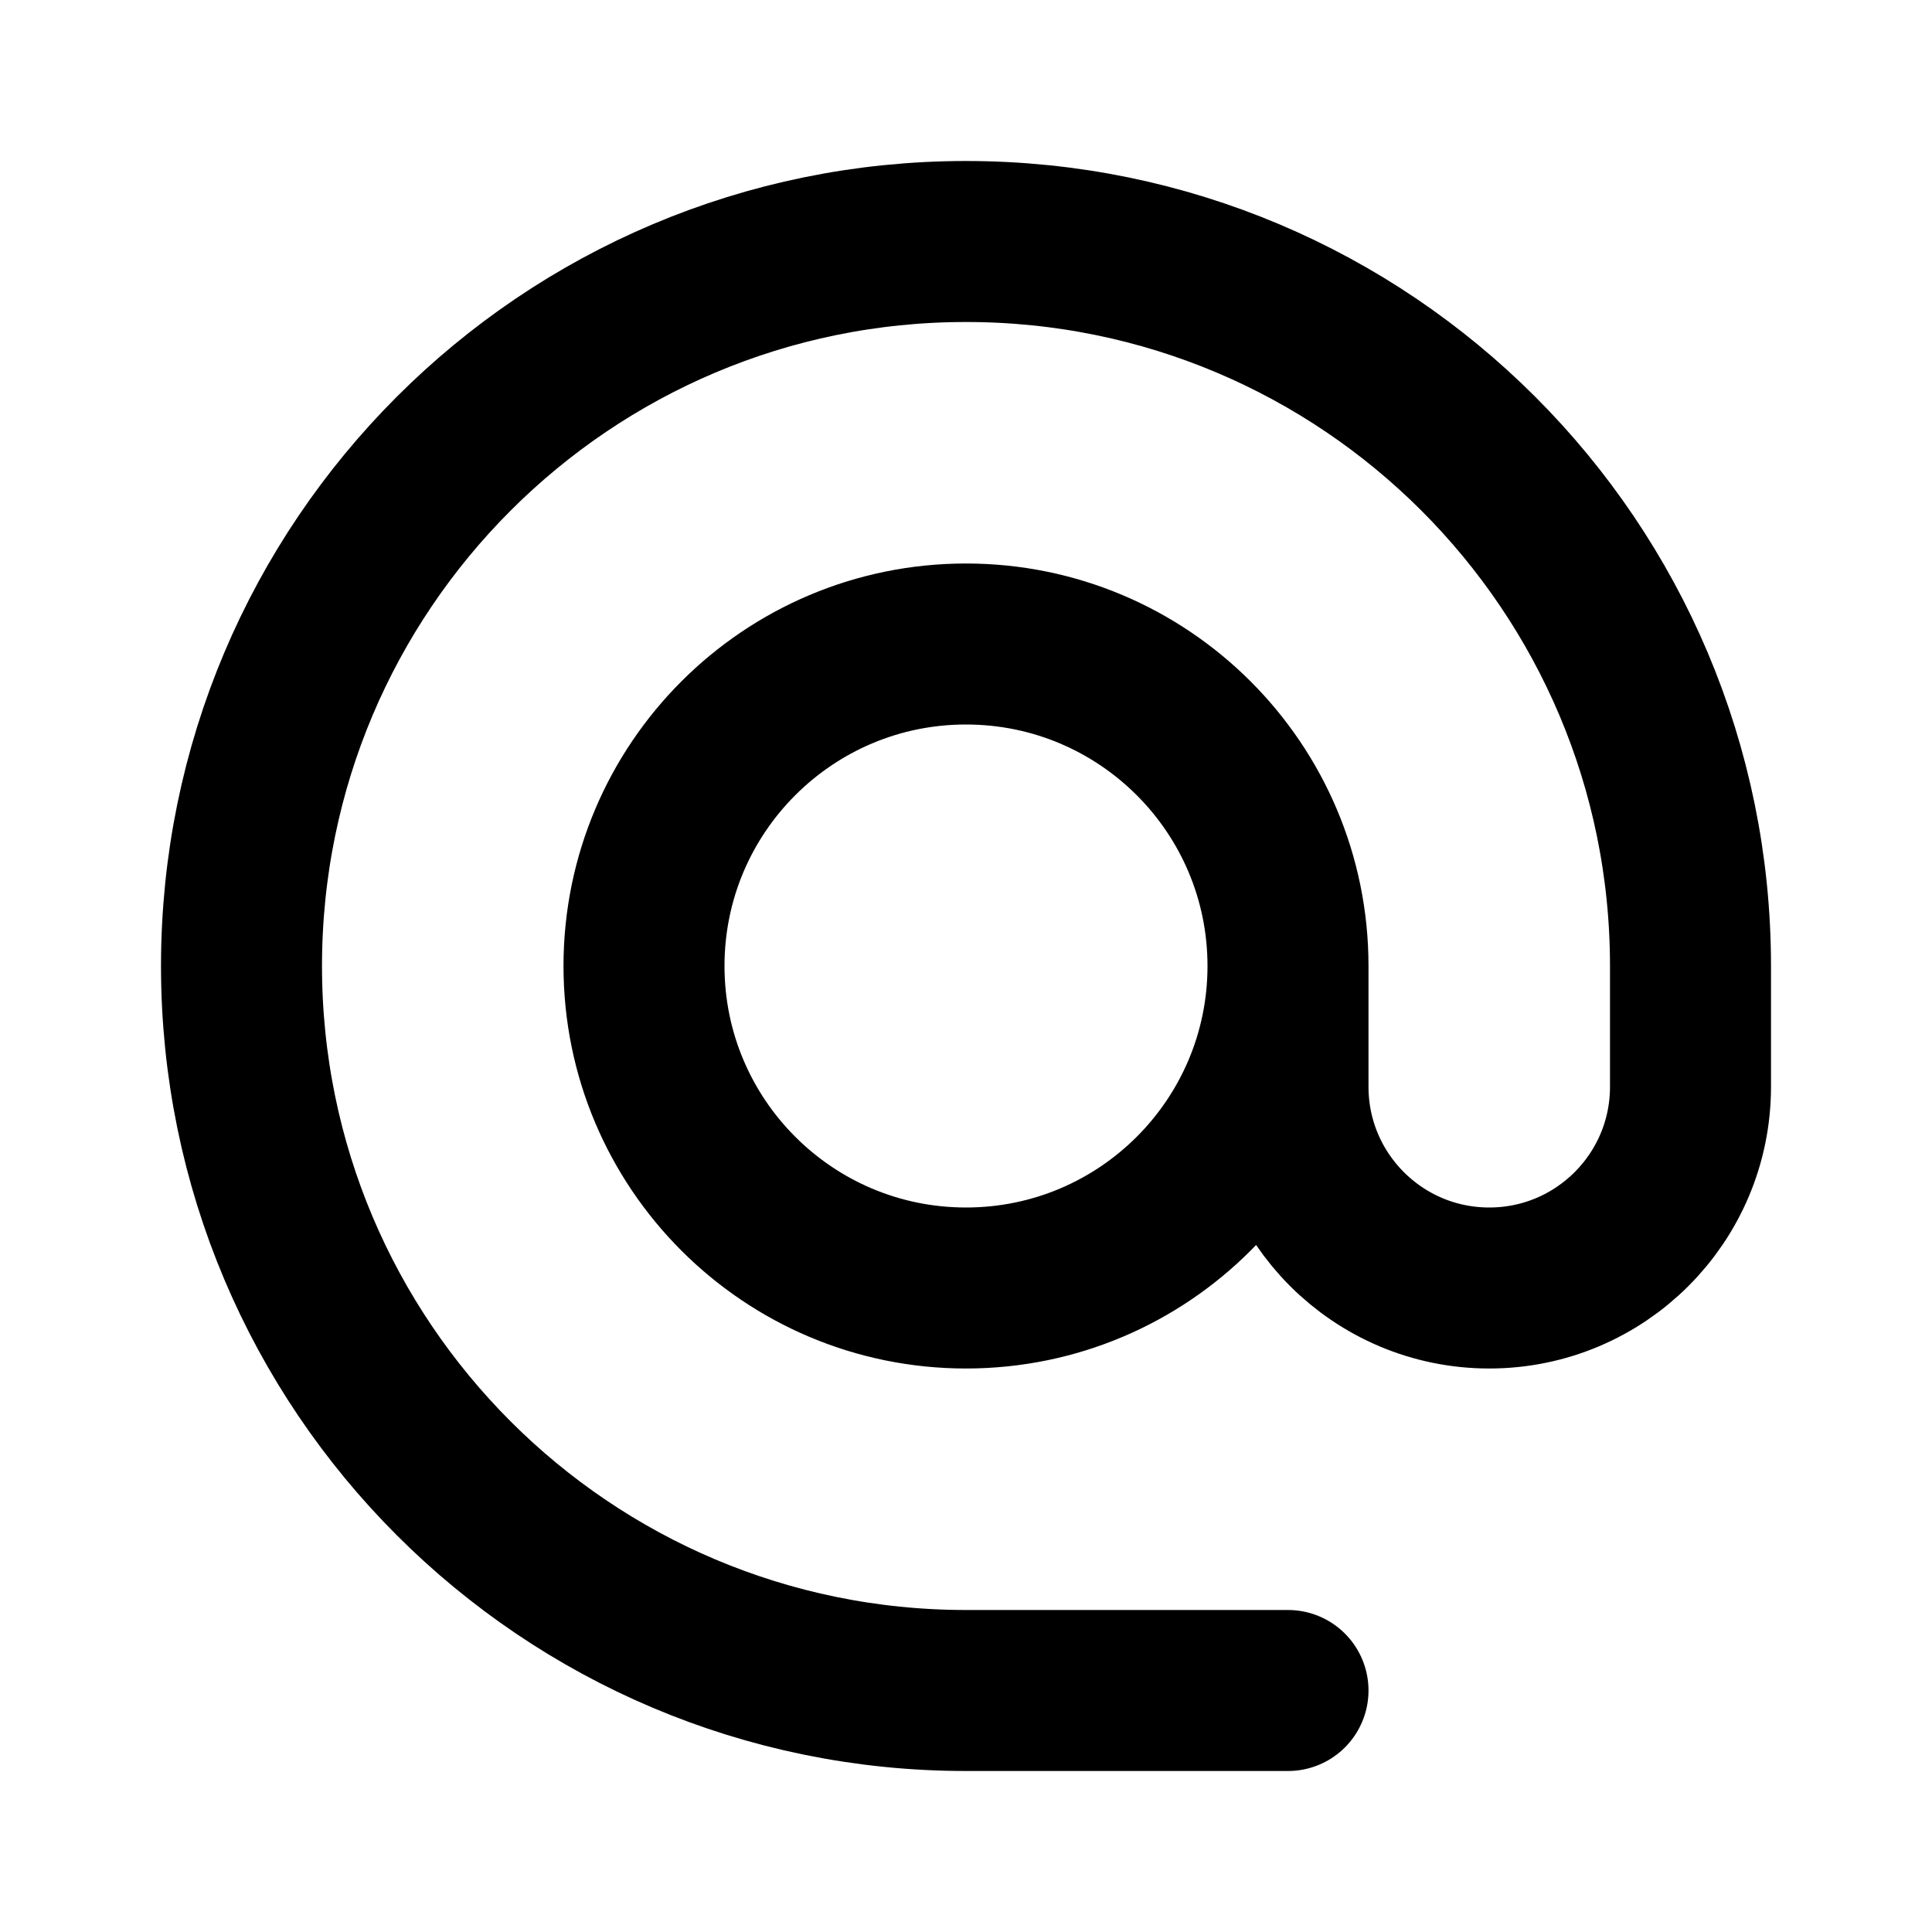
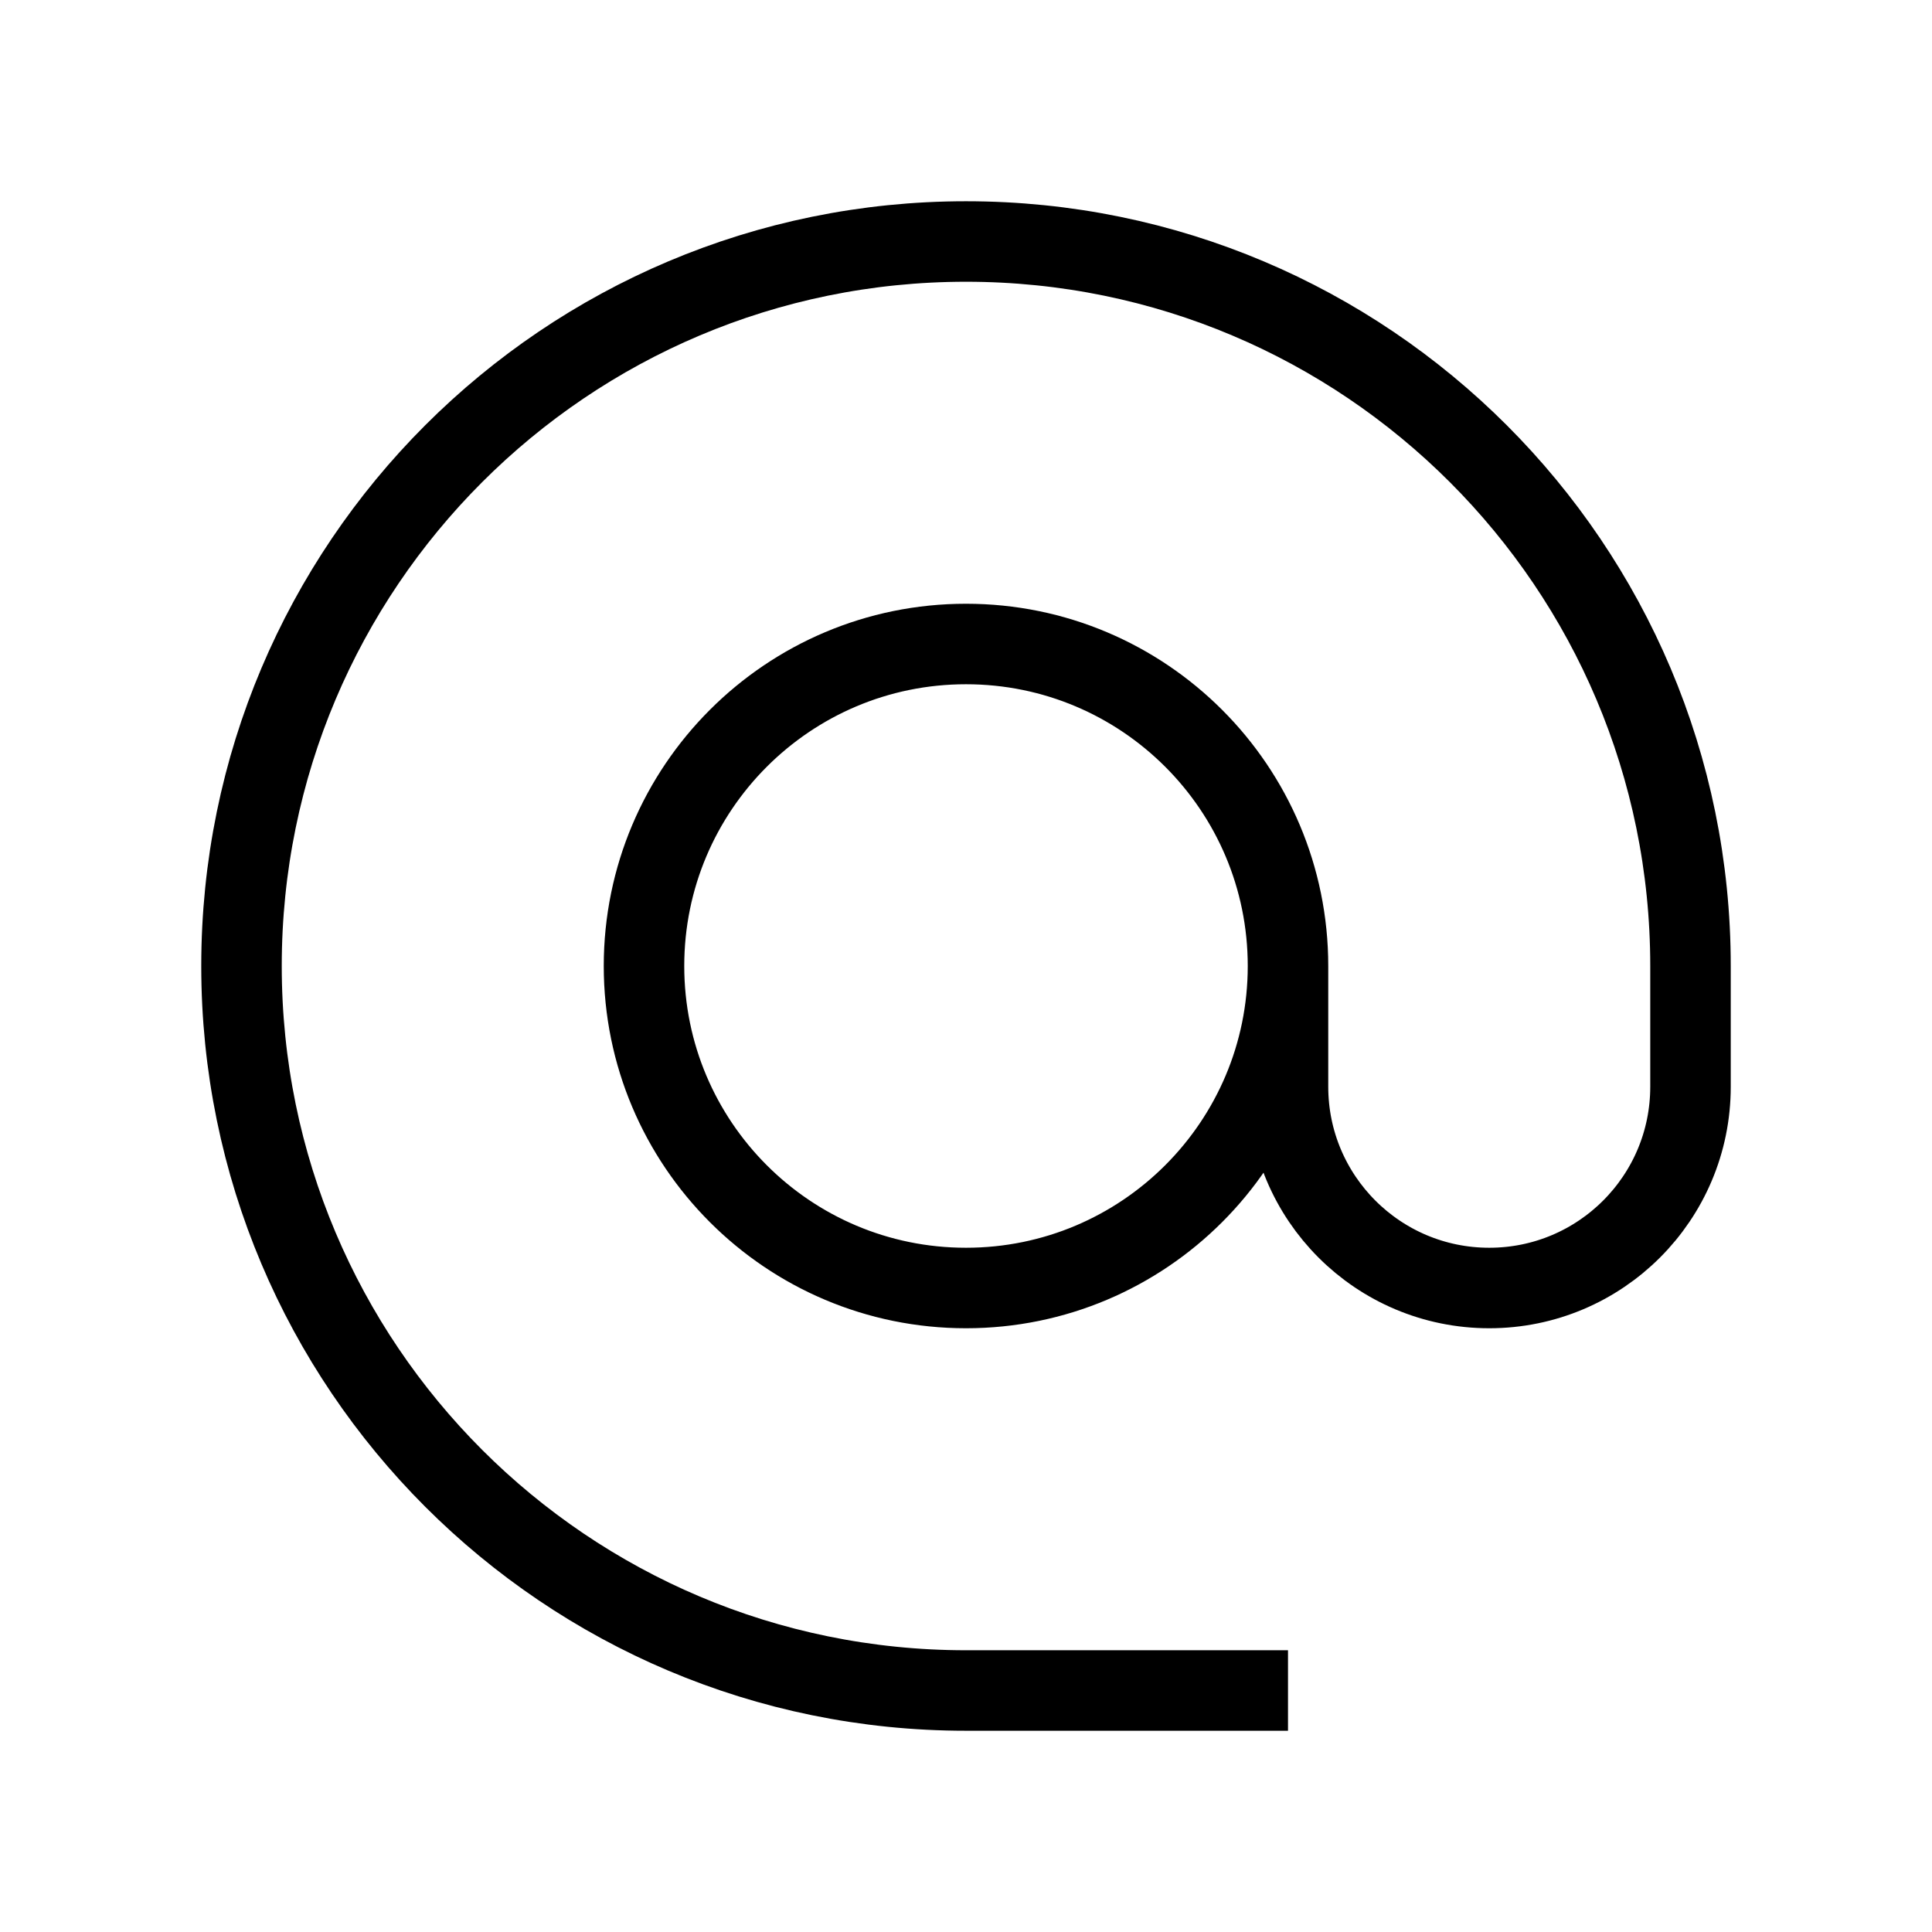
<svg xmlns="http://www.w3.org/2000/svg" width="800px" height="800px" viewBox="0 0 24 24" fill="none">
-   <path d="M16 12C16 14.209 14.209 16 12 16C9.791 16 8 14.209 8 12C8 9.791 9.791 8 12 8C14.209 8 16 9.791 16 12ZM16 12V13.5C16 14.881 17.119 16 18.5 16V16C19.881 16 21 14.881 21 13.5V12C21 7.029 16.971 3 12 3C7.029 3 3 7.029 3 12C3 16.971 7.029 21 12 21H16" stroke="#000000" stroke-width="2" stroke-linecap="round" strokeLinejoin="round" />
+   <path d="M16 12C16 14.209 14.209 16 12 16C9.791 16 8 14.209 8 12C8 9.791 9.791 8 12 8C14.209 8 16 9.791 16 12ZM16 12V13.5C16 14.881 17.119 16 18.5 16V16C19.881 16 21 14.881 21 13.5V12C21 7.029 16.971 3 12 3C7.029 3 3 7.029 3 12C3 16.971 7.029 21 12 21H16" stroke="#000000" strokeWidth="2" strokeLinecap="round" strokeLinejoin="round" />
</svg>
